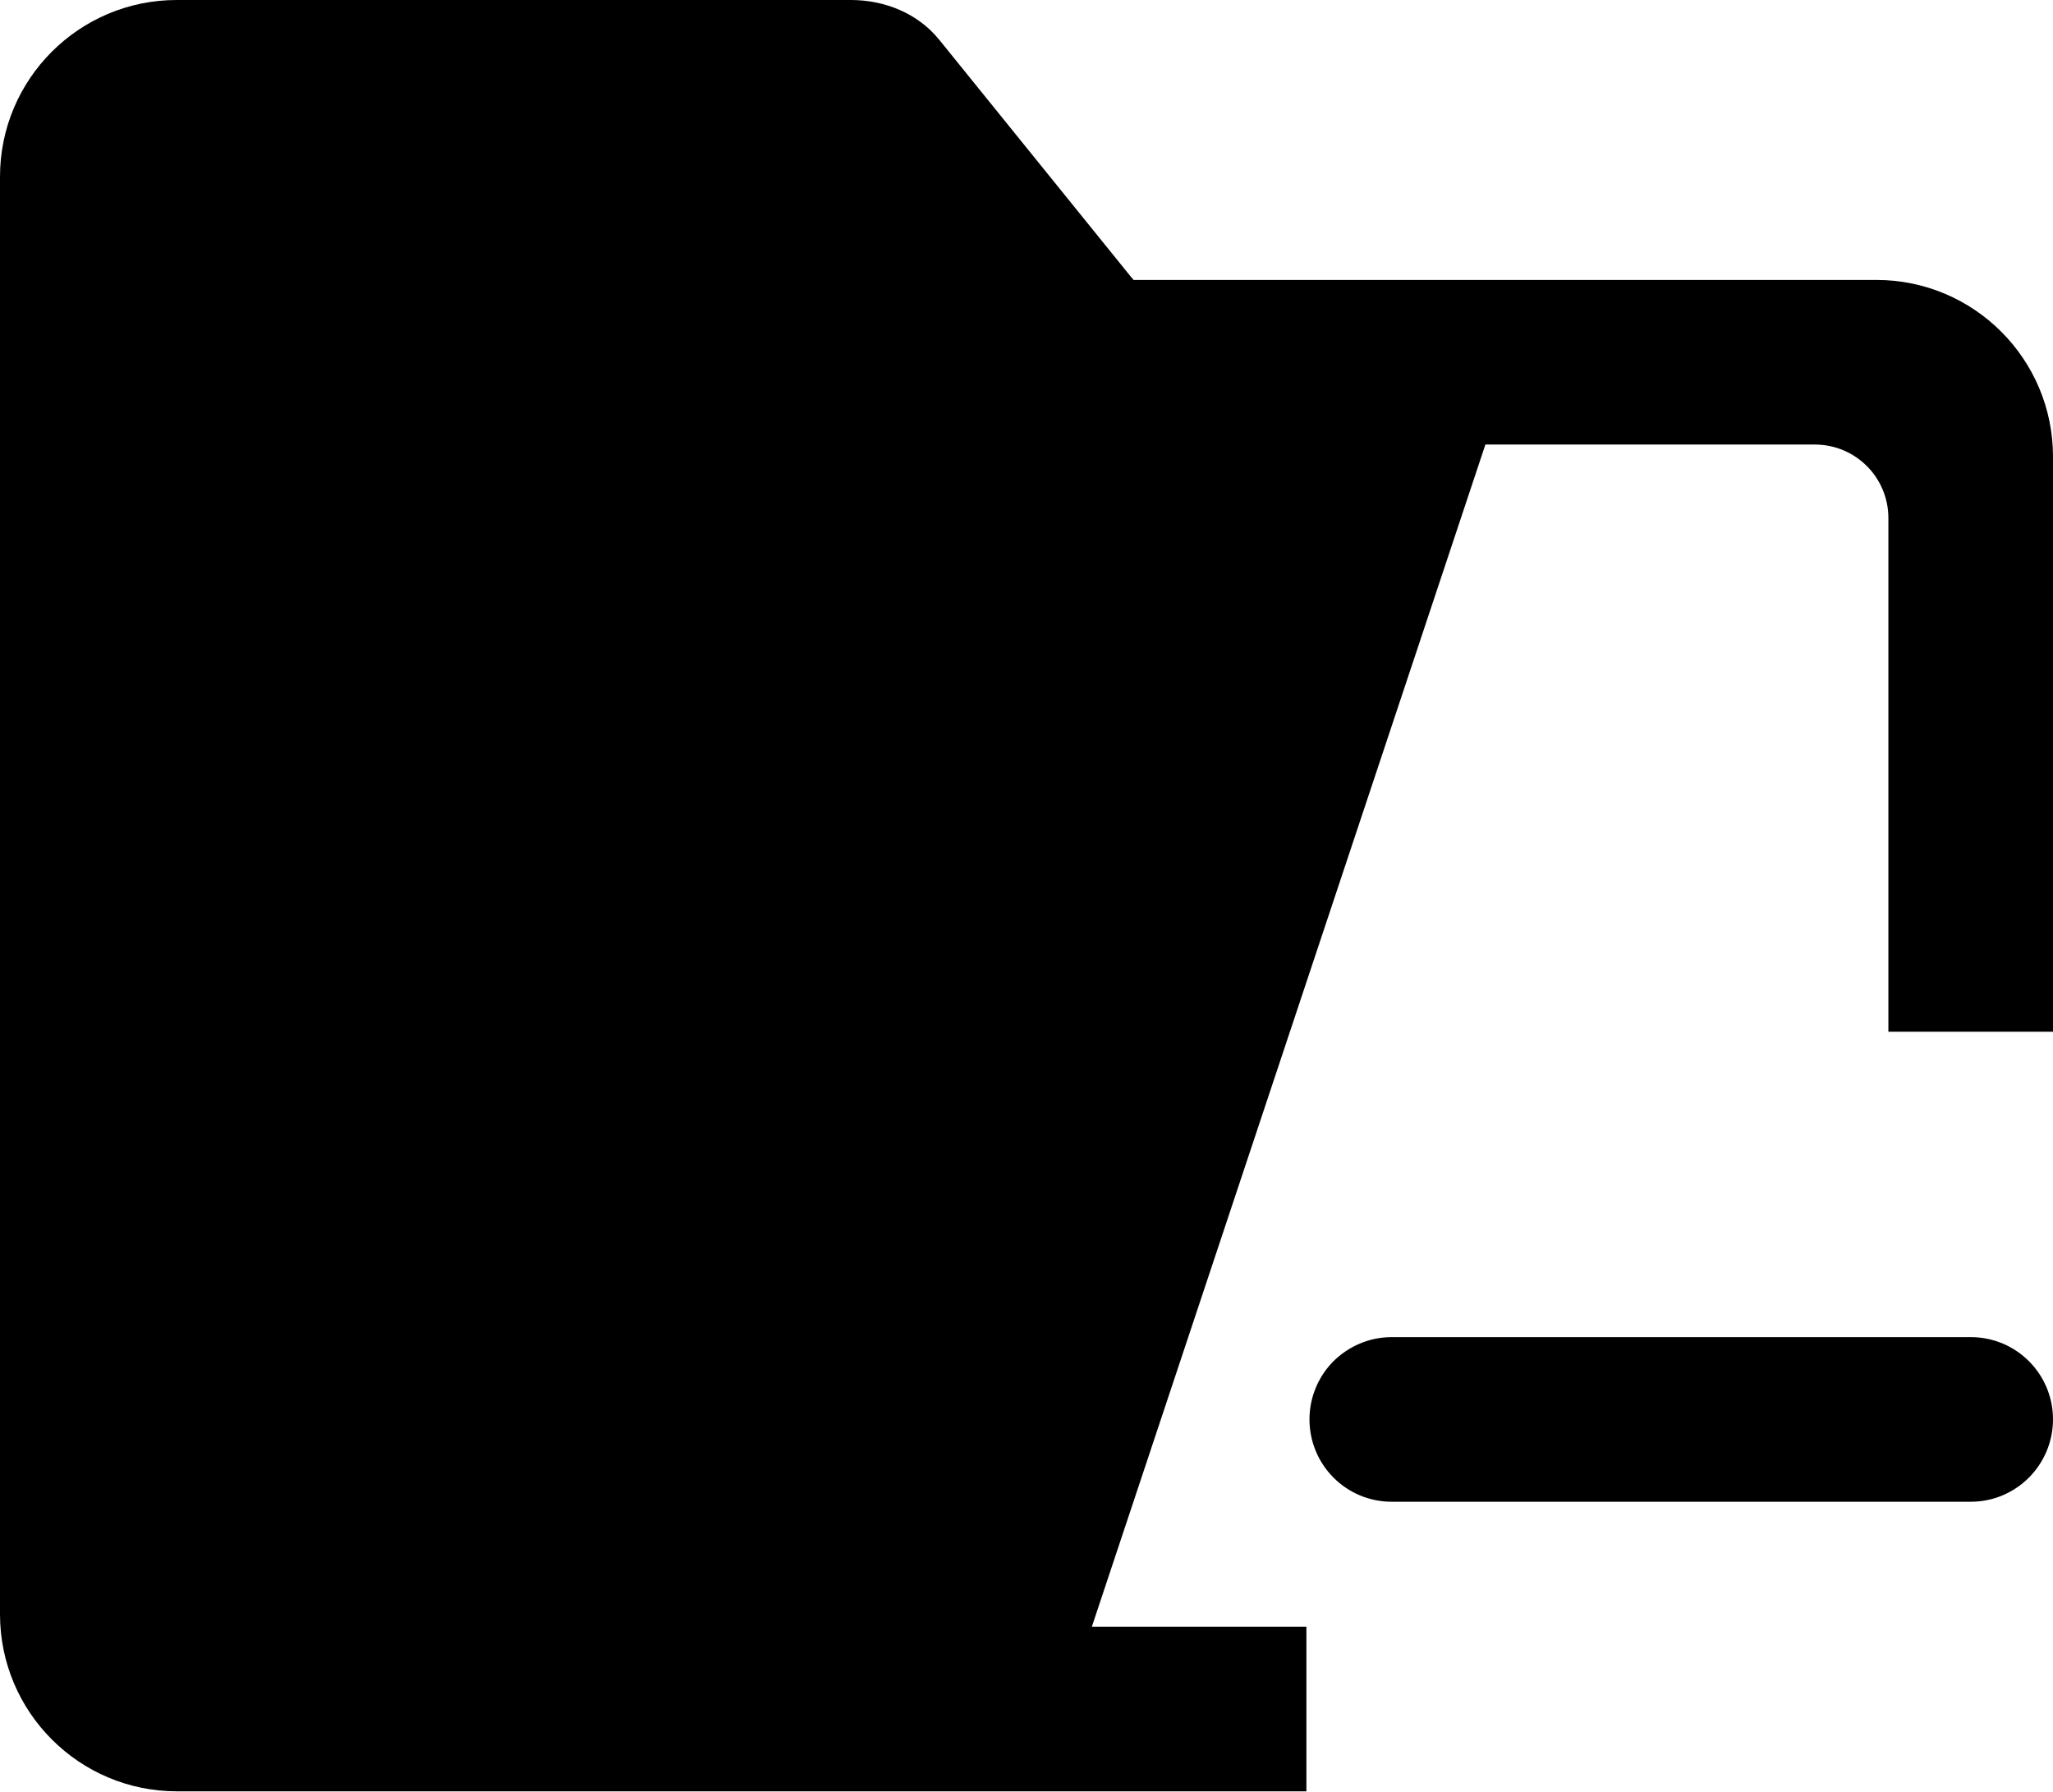
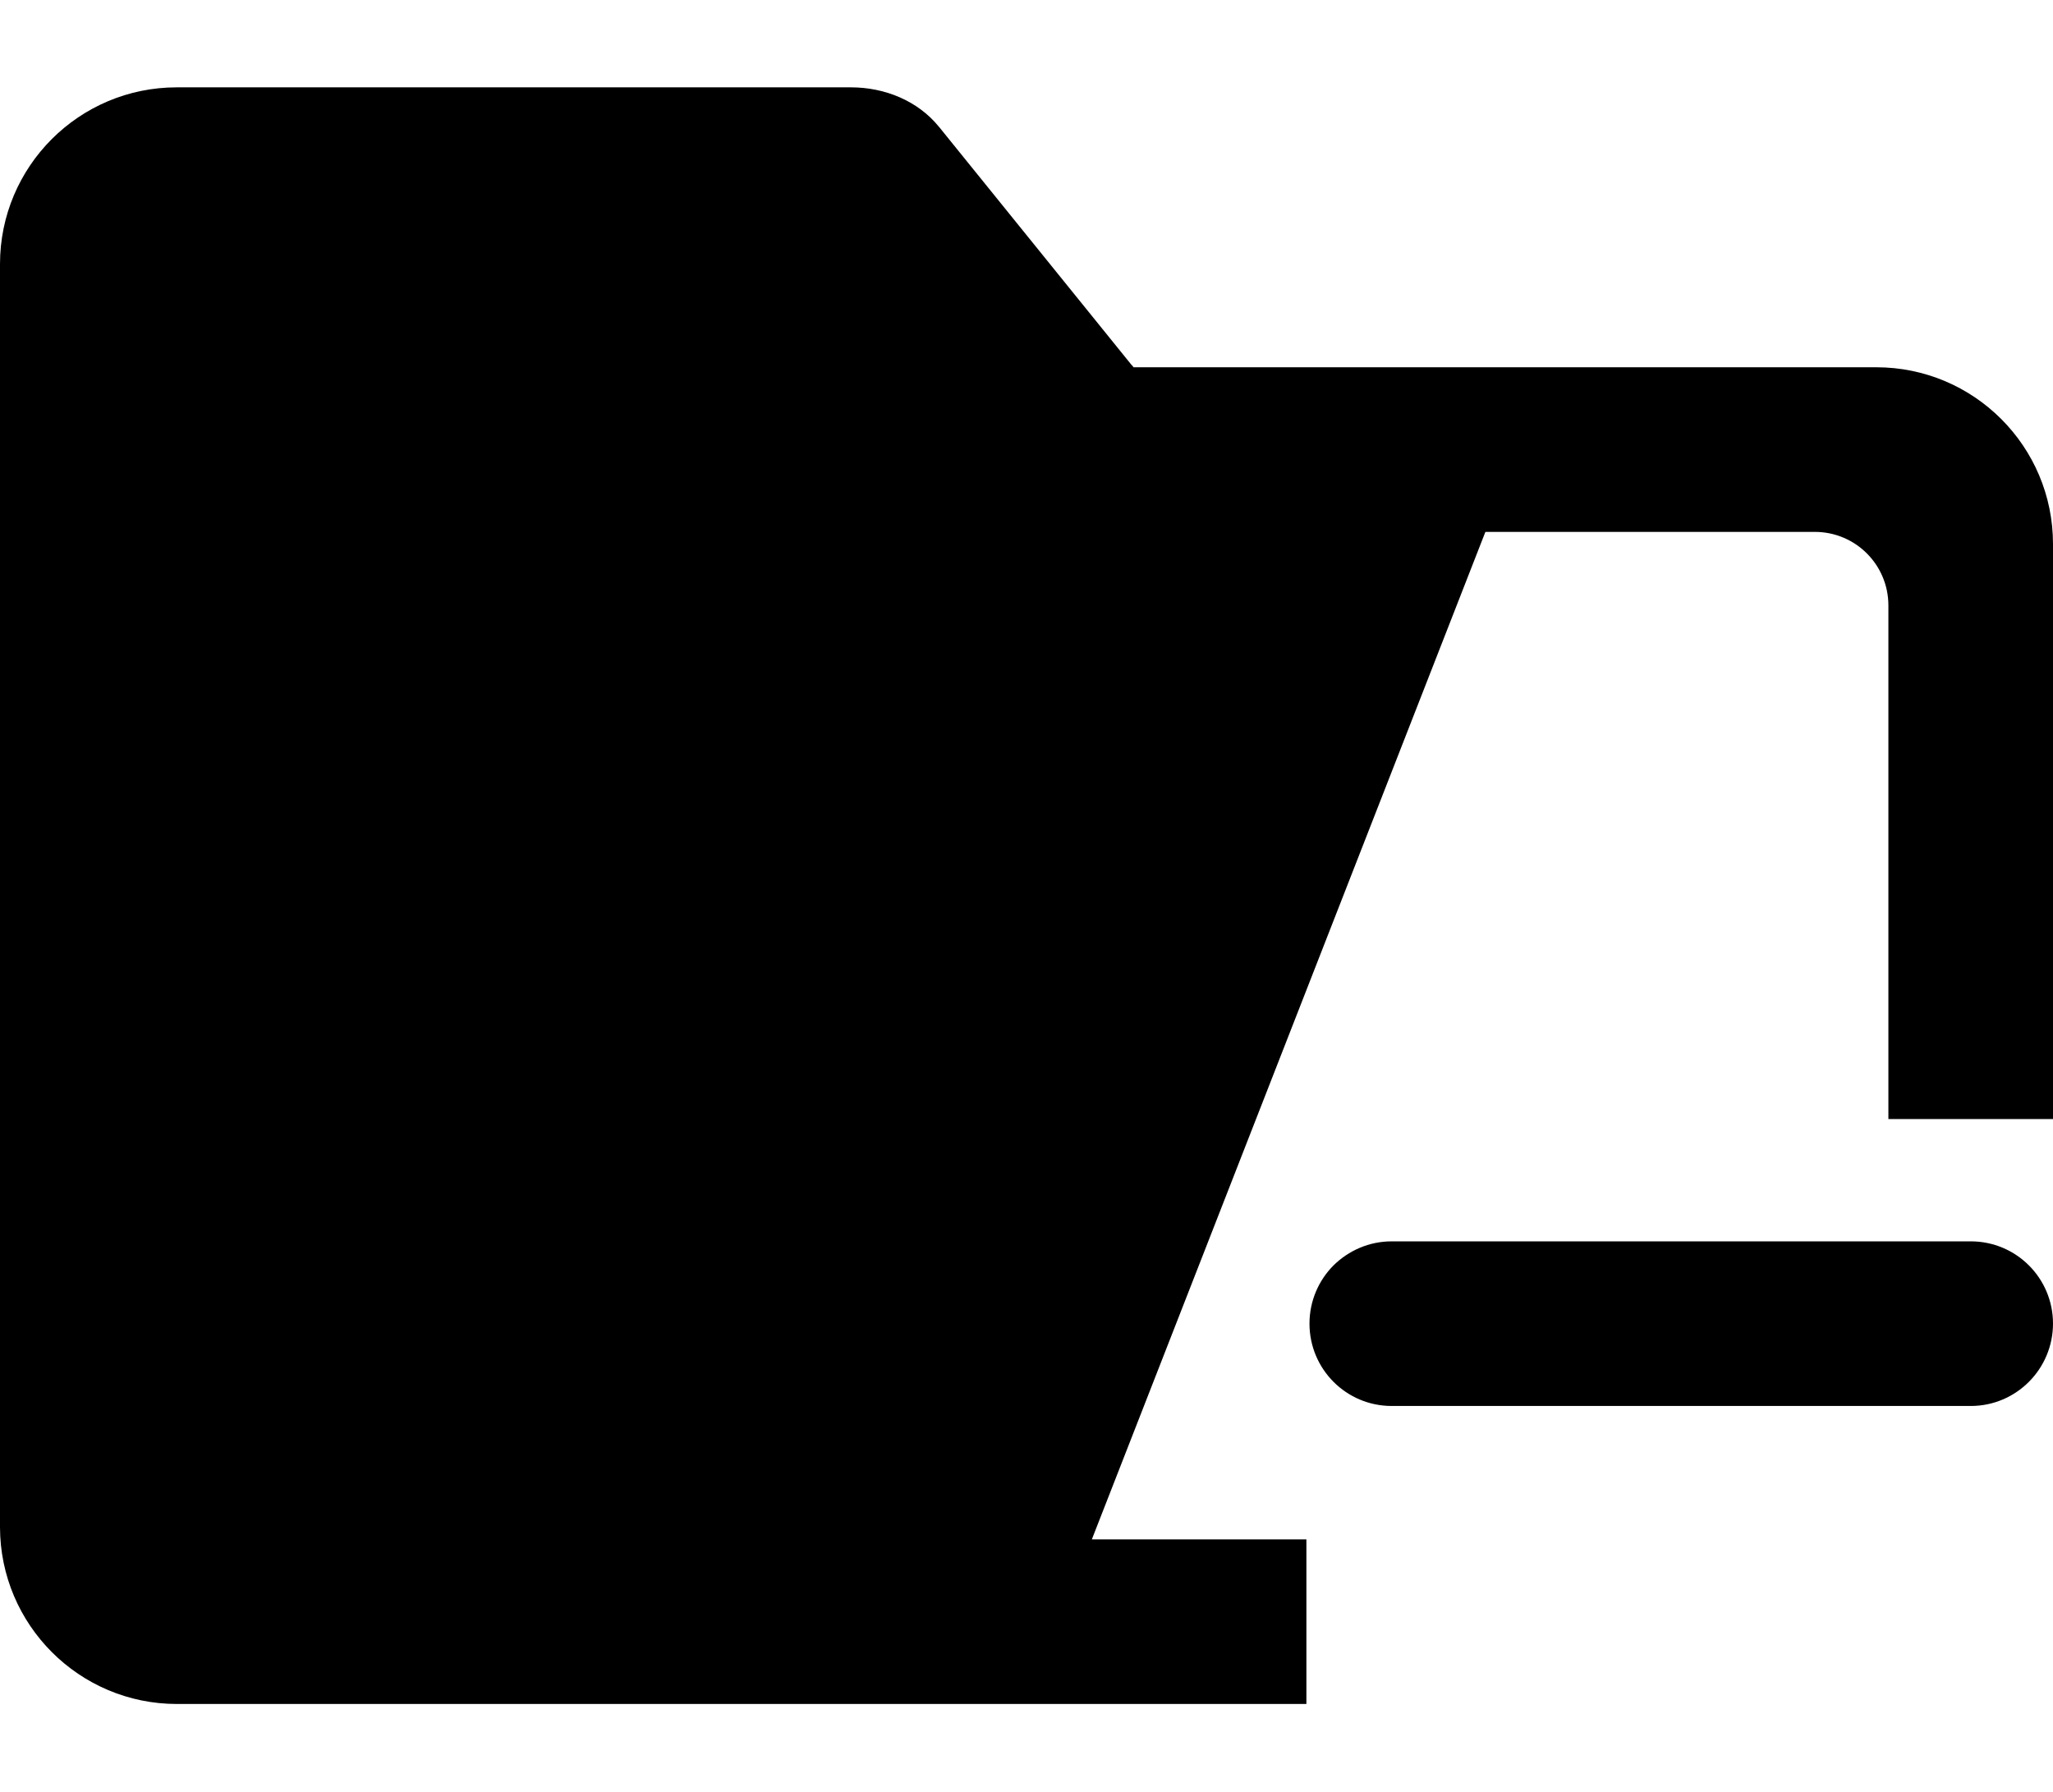
<svg xmlns="http://www.w3.org/2000/svg" version="1.1" id="图层_1" x="0px" y="0px" viewBox="0 0 999 871.6" style="enable-background:new 0 0 999 871.6;" xml:space="preserve">
-   <path d="M999,222.2V502h-80.1V252.1c0-19.8-16-35.8-35.8-35.8H722.8L531.3,791.5h104.4v80.1H86.1c-47.5,0-86-38.5-86.1-86  c0,0,0,0,0,0V86C0,38.5,38.5,0,86,0c0,0,0,0,0,0h328.1c16.4,0,32.5,6.5,42.8,19.2l0.1,0.1l93.4,115.5l1.1,1.4H913  C960.5,136.2,999,174.7,999,222.2C999,222.2,999,222.2,999,222.2z" />
-   <path d="M551.5,135.9l0,0.3l-1.1-1.4C550.8,135.2,551.2,135.6,551.5,135.9z" />
-   <path d="M999,690.6c0,22.1-17.9,40.1-40,40.1H677.2c-22.1,0-40-17.9-40-40.1c0-11,4.5-21.1,11.7-28.3c7.3-7.2,17.3-11.7,28.3-11.7  H959C981.1,650.6,999,668.5,999,690.6z" />
+   <g>
+     <path d="M999,264.7v279.8h-80.1V294.6c0-19.8-16-35.8-35.8-35.8H722.8L531.3,749h104.4v80.1H86.1c-47.5,0-86-38.5-86.1-86l0,0   V128.5c0-47.5,38.5-86,86-86l0,0h328.1c16.4,0,32.5,6.5,42.8,19.2l0.1,0.1l93.4,115.5l1.1,1.4H913C960.5,178.7,999,217.2,999,264.7   L999,264.7z" />
+     <path d="M551.5,178.4v0.3l-1.1-1.4C550.8,177.7,551.2,178.1,551.5,178.4z" />
+     <path d="M999,644c0,22.1-17.9,40.1-40,40.1H677.2c-22.1,0-40-17.9-40-40.1c0-11,4.5-21.1,11.7-28.3c7.3-7.2,17.3-11.7,28.3-11.7   H959C981.1,604,999,621.9,999,644z" />
+   </g>
</svg>
